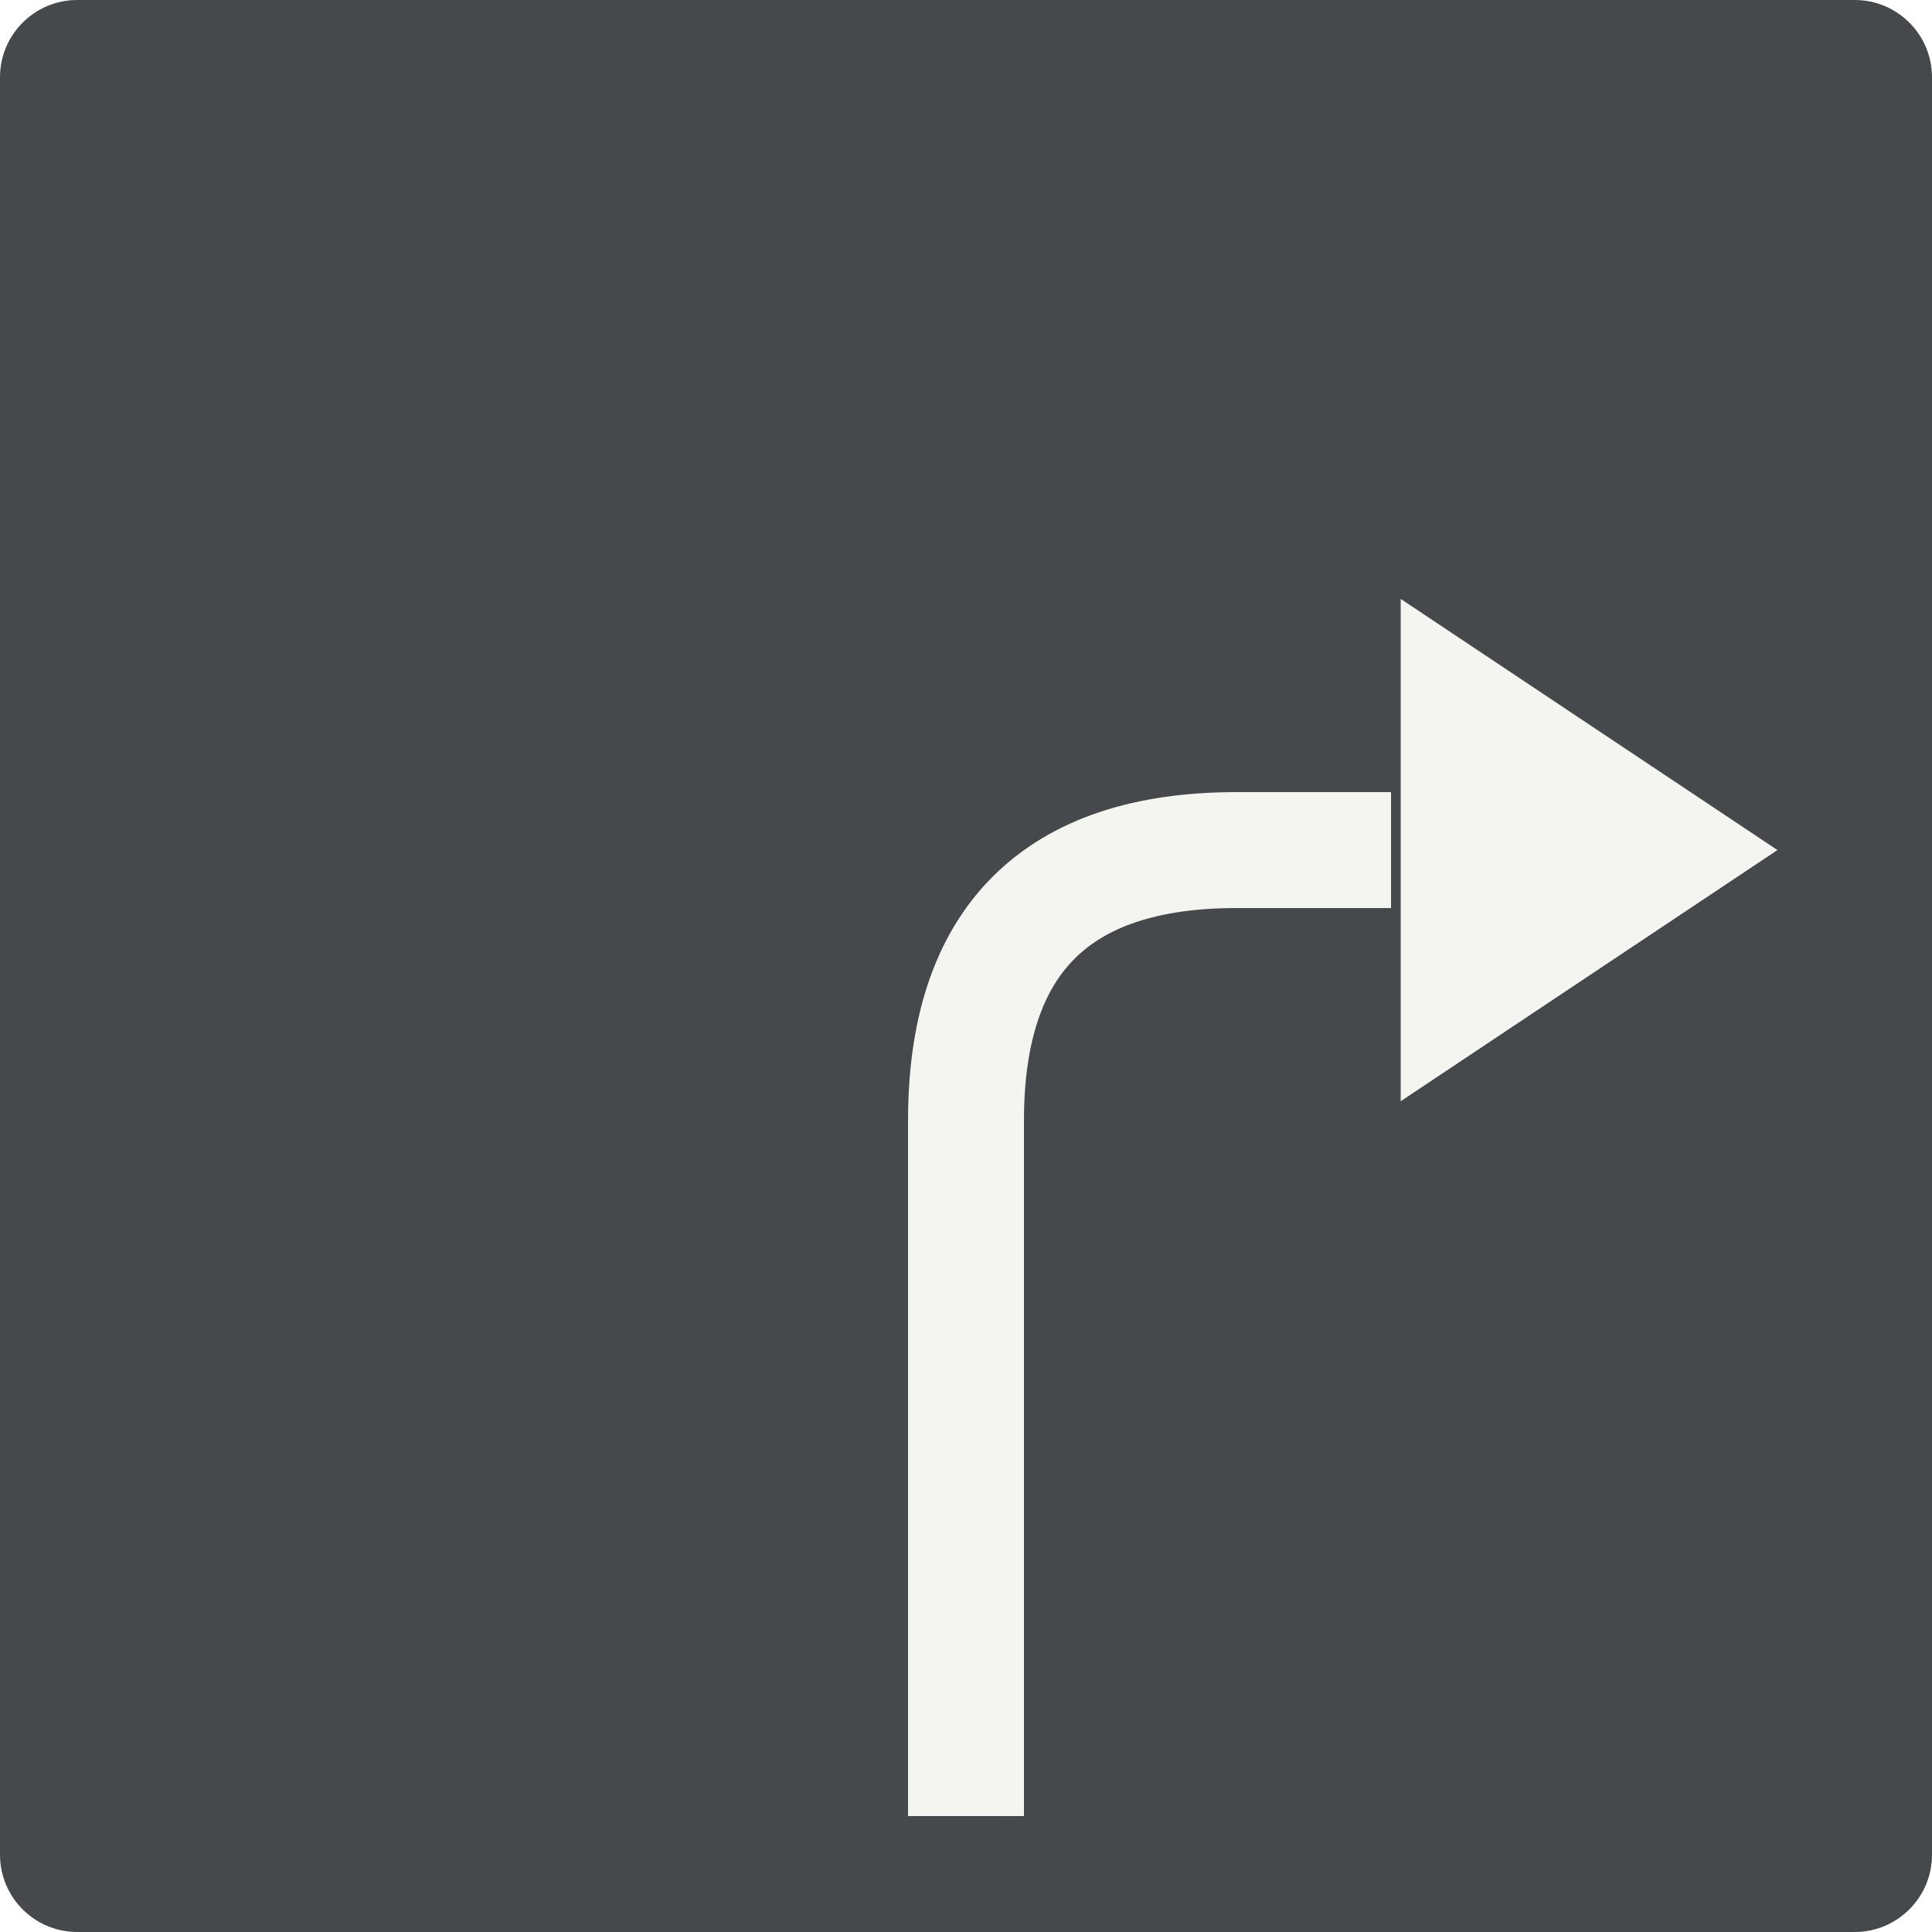
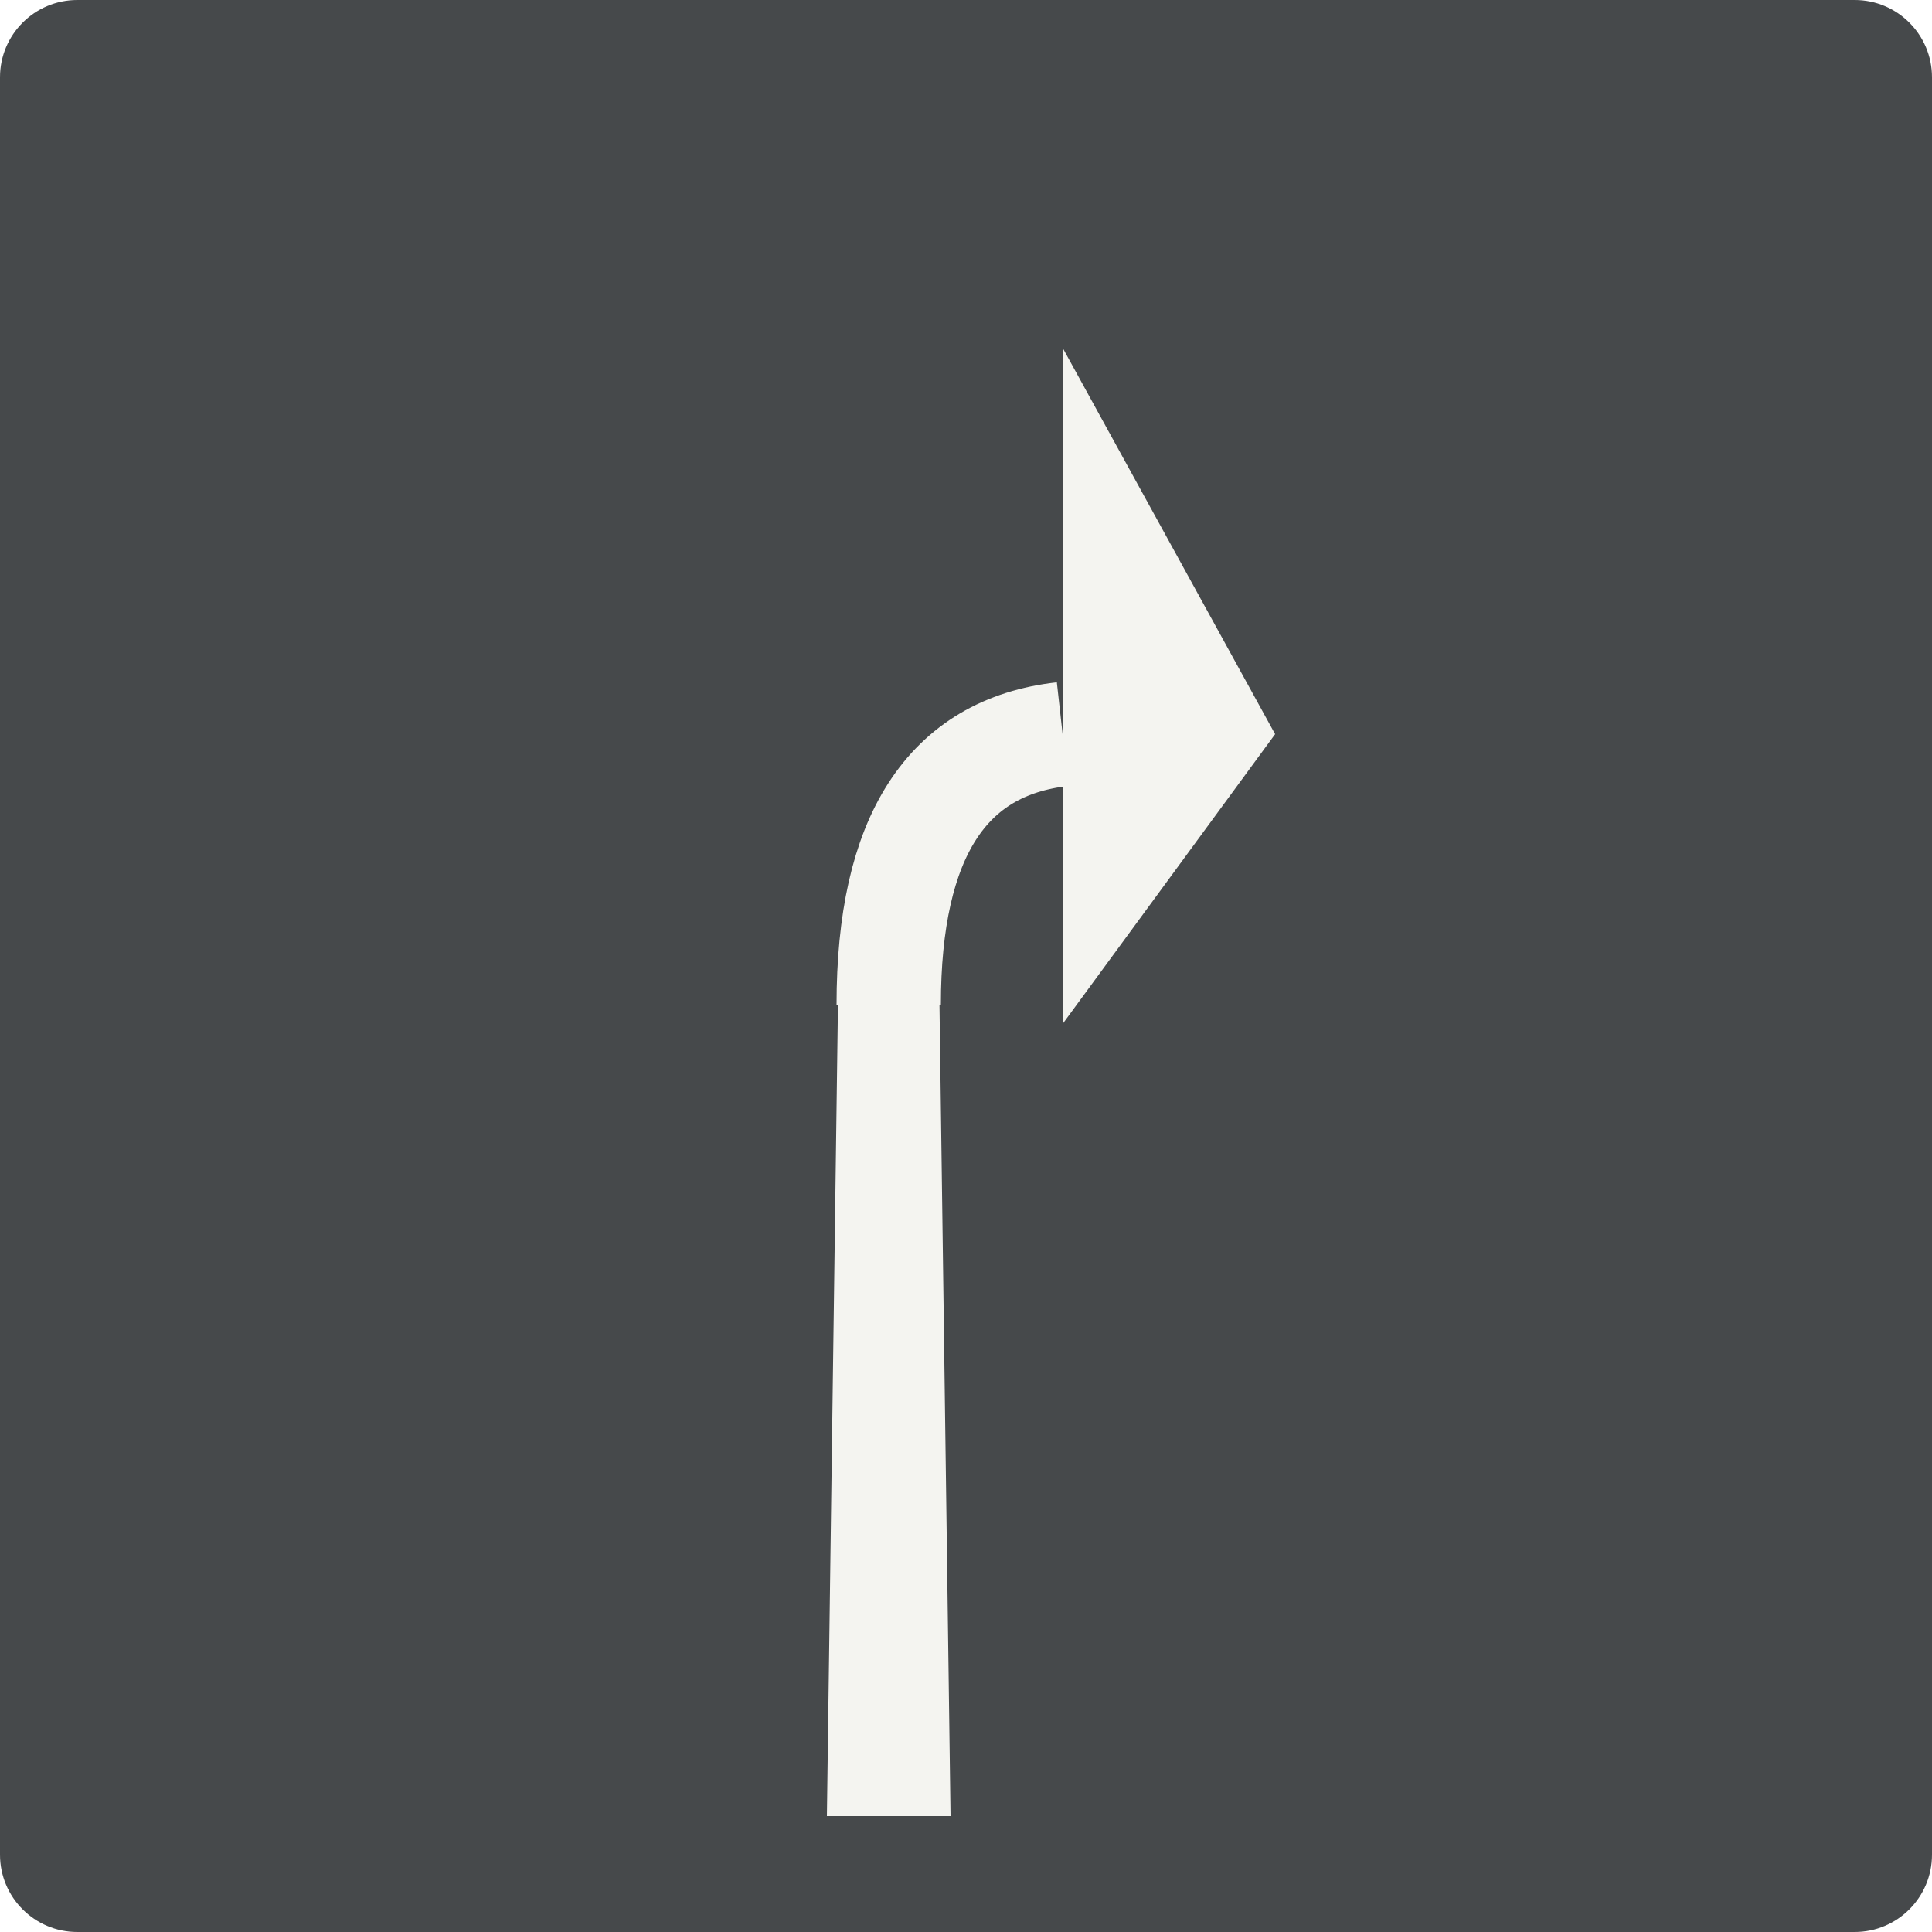
<svg xmlns="http://www.w3.org/2000/svg" viewBox="0 0 100 100">
  <rect width="100" height="100" rx="4" fill="#46494b" />
-   <path d="M50 94V58Q50 44 64 44H72" fill="none" stroke="#f4f4f0" stroke-width="6" />
-   <path d="M92.0 44.0L72.5 57.0L72.5 31.0Z" fill="#f4f4f0" />
+   <path d="M42.8 94H49.2L48.6 50H43.4Z" fill="#f4f4f0" />
+   <path d="M46 52Q46 39 55 38" fill="none" stroke="#f4f4f0" stroke-width="5.4" />
+   <path d="M55 18L66 38L55 53Z" fill="#f4f4f0" />
</svg>
